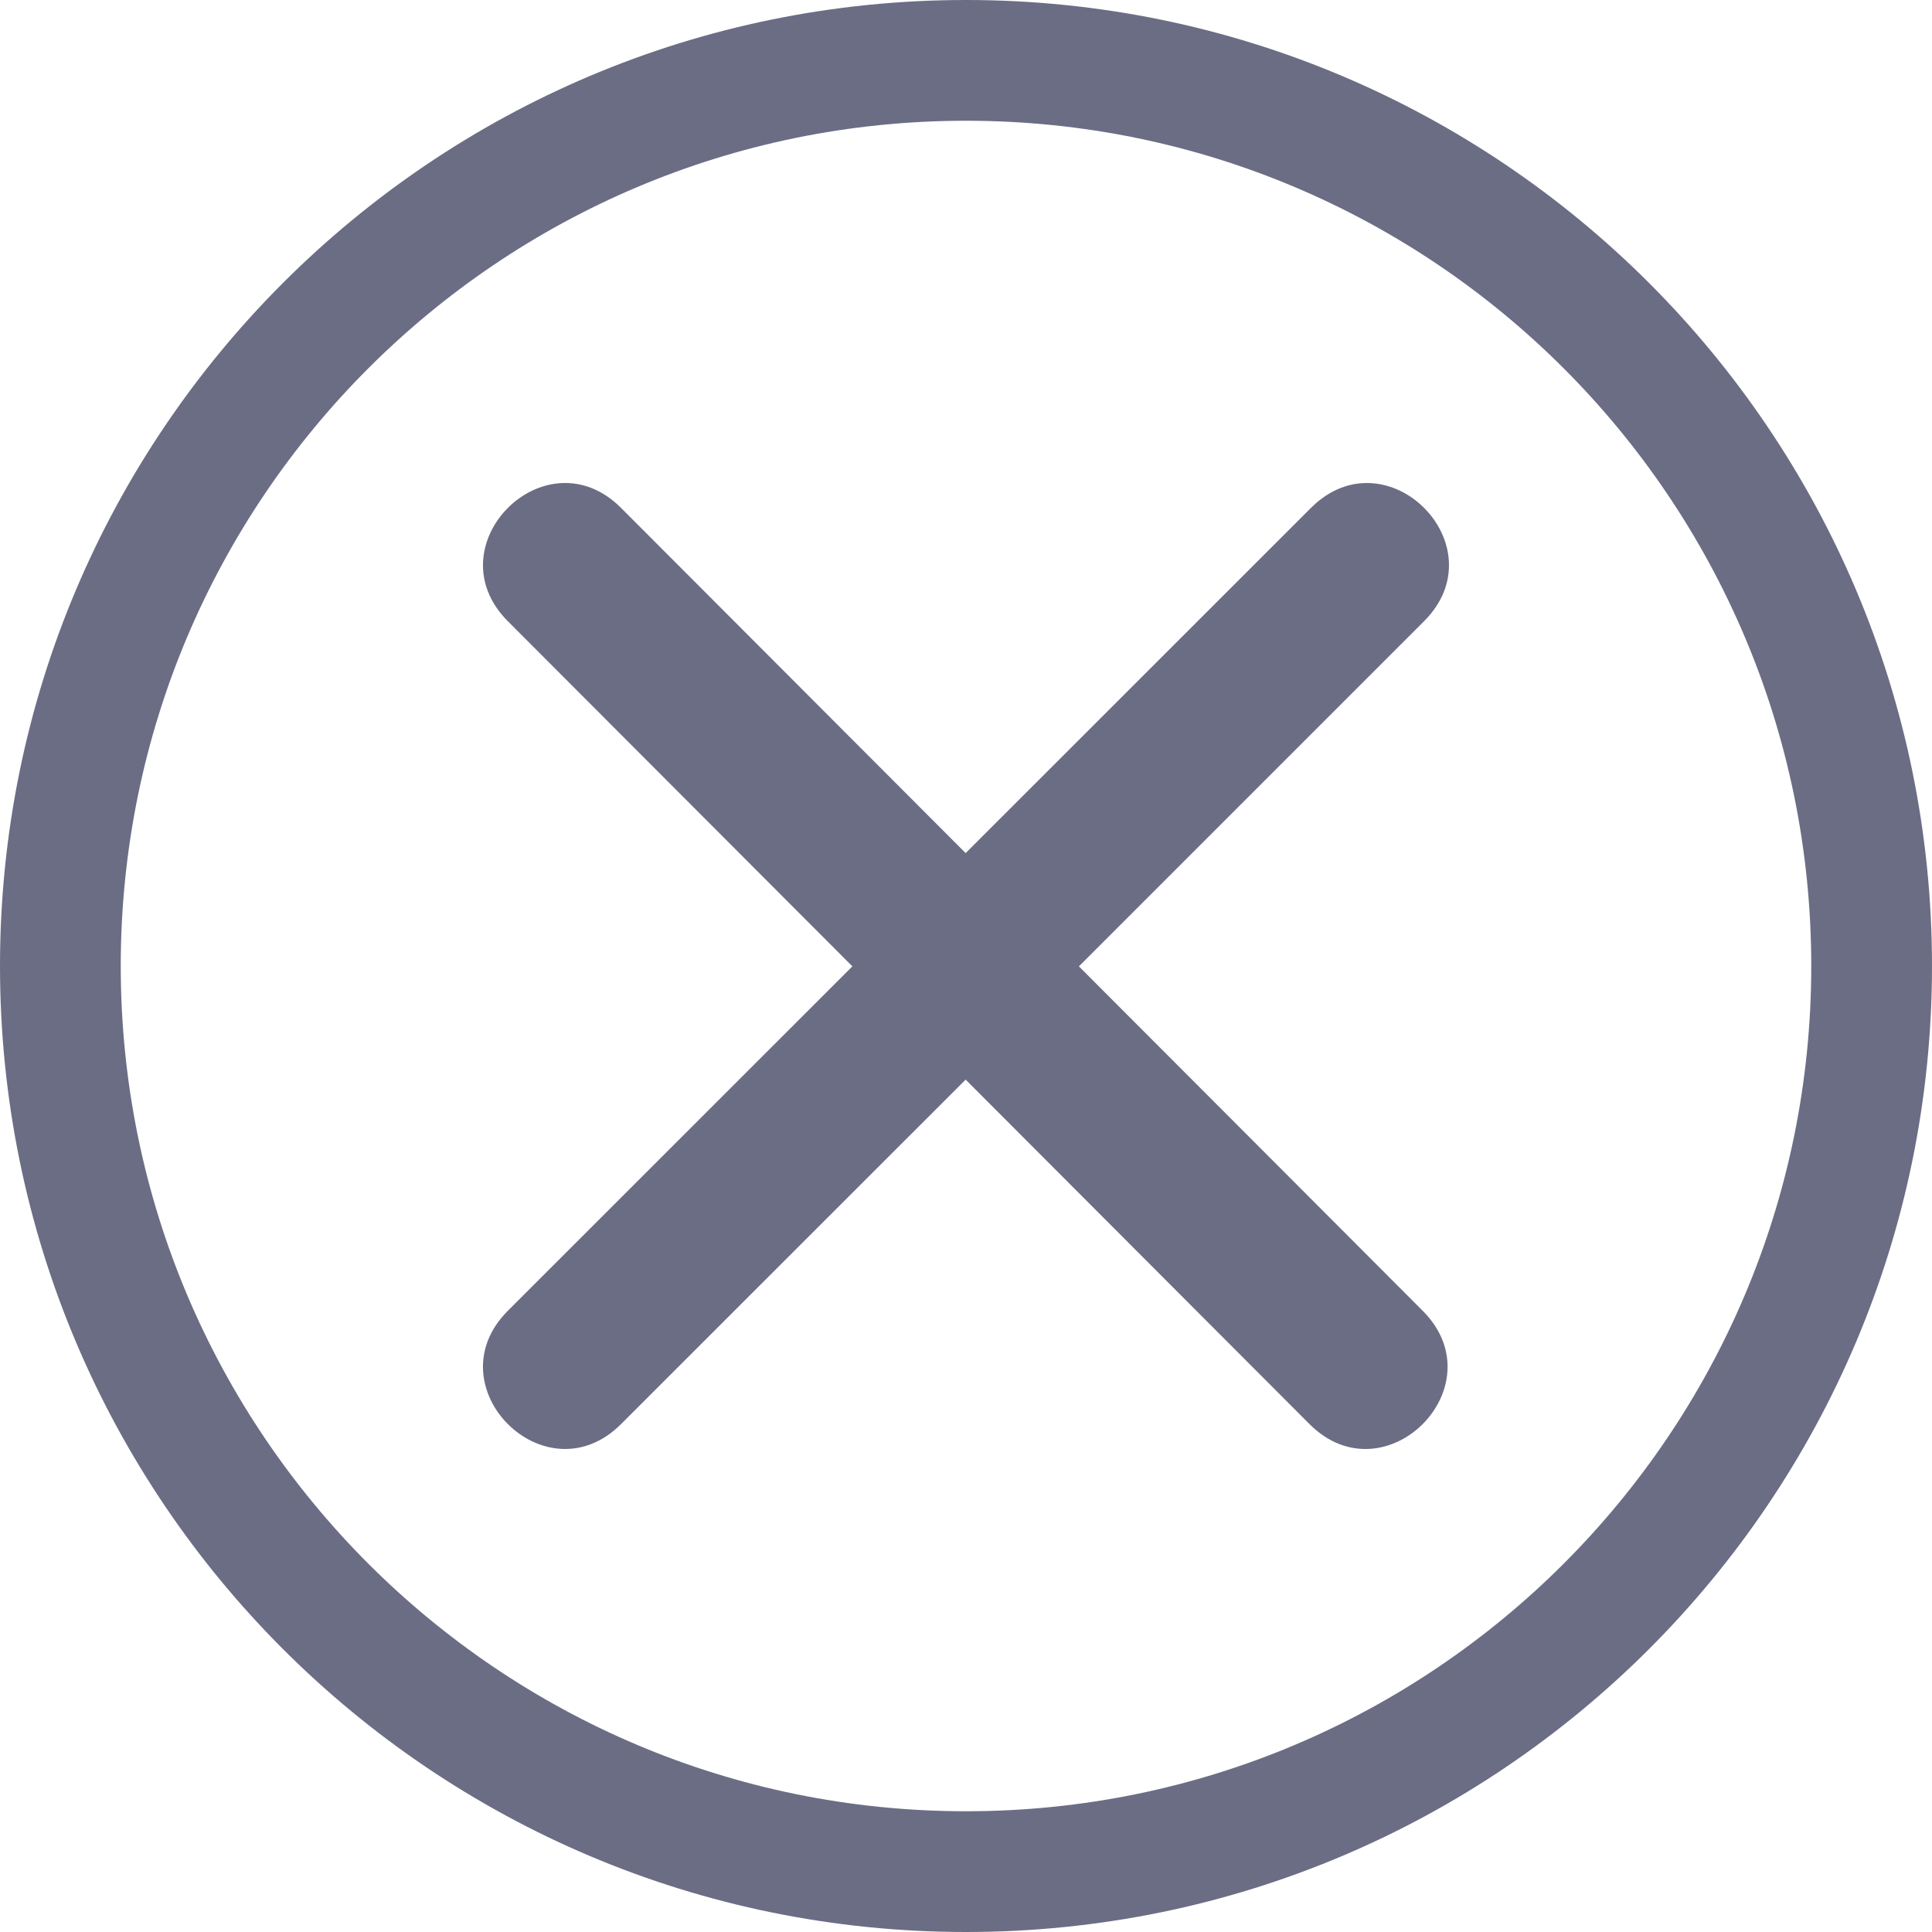
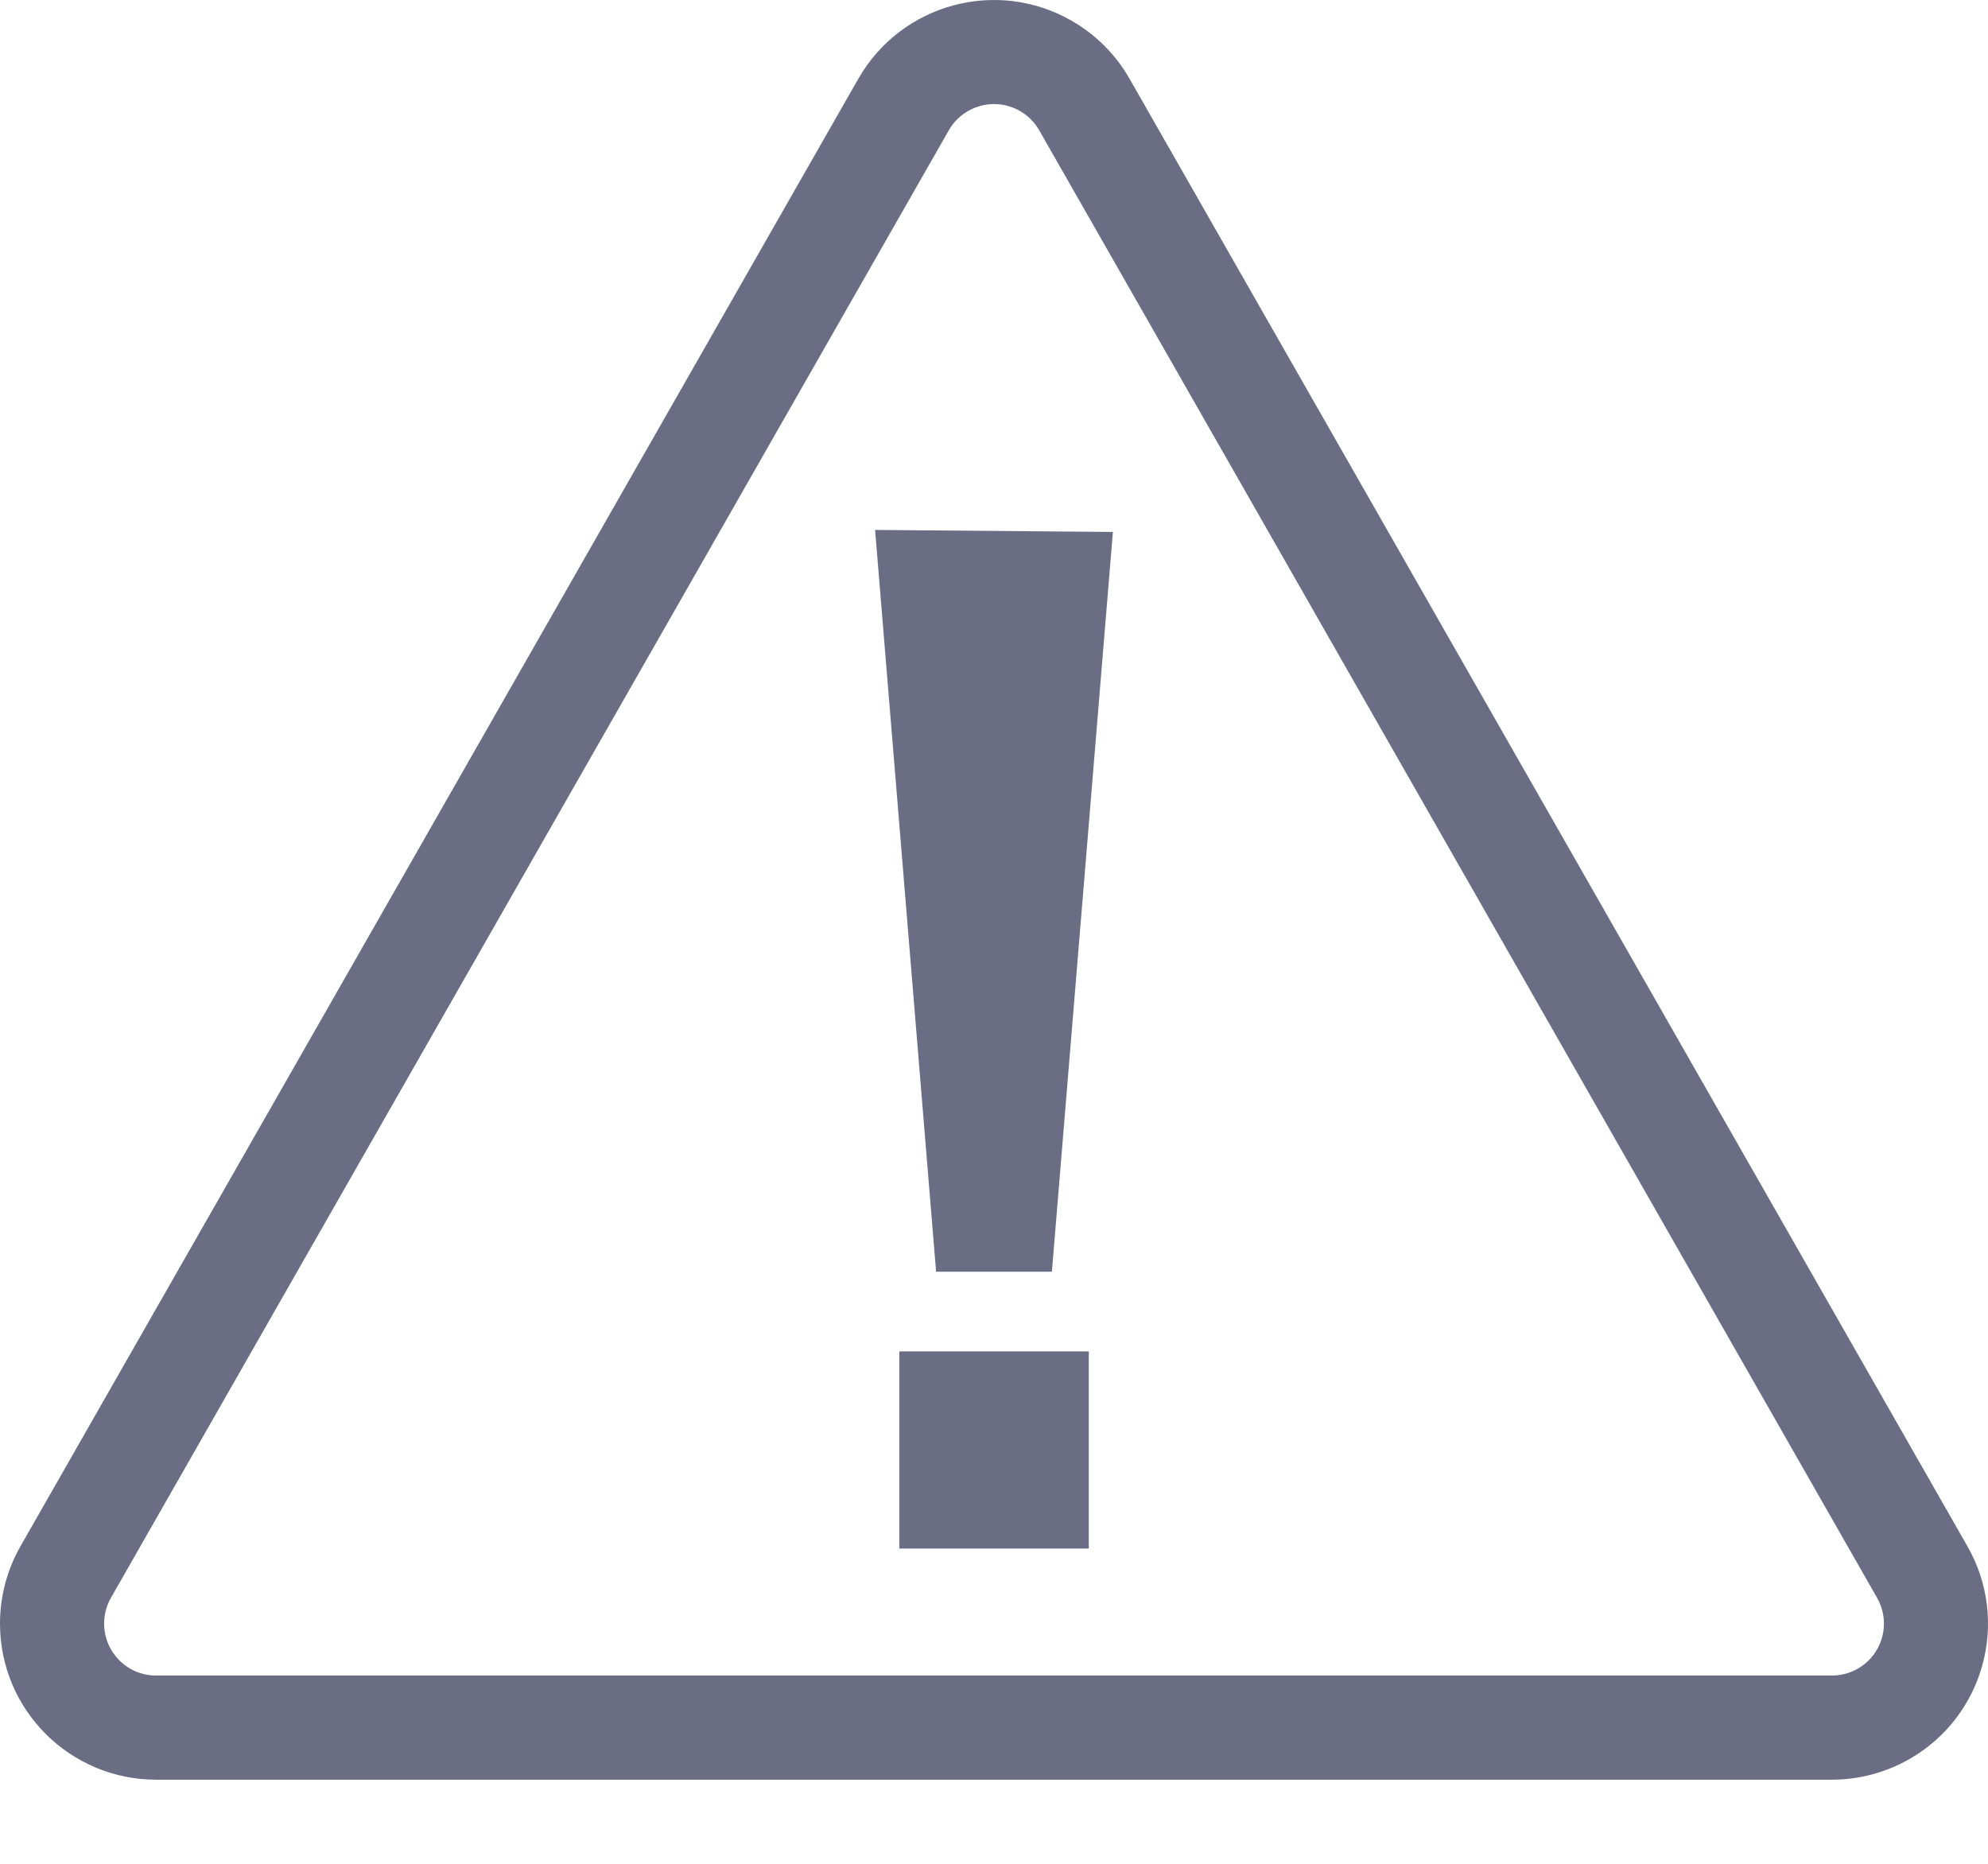
- <svg xmlns="http://www.w3.org/2000/svg" width="16" height="16" viewBox="0 0 16 16" fill="none">
-   <path fill-rule="evenodd" clip-rule="evenodd" d="M8 16C3.582 16 0 12.418 0 8C0 3.582 3.582 0 8 0C12.418 0 16 3.582 16 8C16 12.418 12.418 16 8 16ZM8 15C11.866 15 15 11.866 15 8C15 4.134 11.866 1 8 1C4.134 1 1 4.134 1 8C1 11.866 4.134 15 8 15ZM10.857 4.206L7.997 7.065L5.143 4.206C4.518 3.581 3.581 4.519 4.206 5.145L7.059 8.003L4.206 10.855C3.581 11.48 4.517 12.419 5.143 11.794L7.997 8.941L10.845 11.794C11.47 12.419 12.407 11.481 11.782 10.855L8.935 8.003L11.793 5.145C12.419 4.52 11.483 3.581 10.857 4.206Z" fill="#6B6D85" />
+ <svg xmlns="http://www.w3.org/2000/svg" width="16" height="15" viewBox="0 0 16 15" fill="none">
+   <path fill-rule="evenodd" clip-rule="evenodd" d="M15.366 14.158C15.969 13.814 16.179 13.046 15.834 12.444L9.091 0.634C8.98 0.439 8.818 0.277 8.623 0.166C8.02 -0.179 7.253 0.031 6.908 0.634L0.165 12.444C0.057 12.633 0 12.848 0 13.067C0 13.761 0.563 14.323 1.257 14.323H14.743C14.962 14.323 15.176 14.266 15.366 14.158ZM7.636 1.049C7.751 0.848 8.007 0.778 8.208 0.893C8.273 0.93 8.327 0.984 8.364 1.049L15.107 12.859C15.222 13.06 15.152 13.316 14.951 13.43C14.887 13.466 14.816 13.485 14.743 13.485H1.257C1.025 13.485 0.838 13.298 0.838 13.066C0.838 12.994 0.857 12.922 0.893 12.859L7.636 1.049ZM7.534 10.235L7.043 4.265L8.957 4.281L8.466 10.235H7.534ZM8.763 10.876H7.238V12.463H8.763V10.876Z" fill="#6B6D85" />
</svg>
